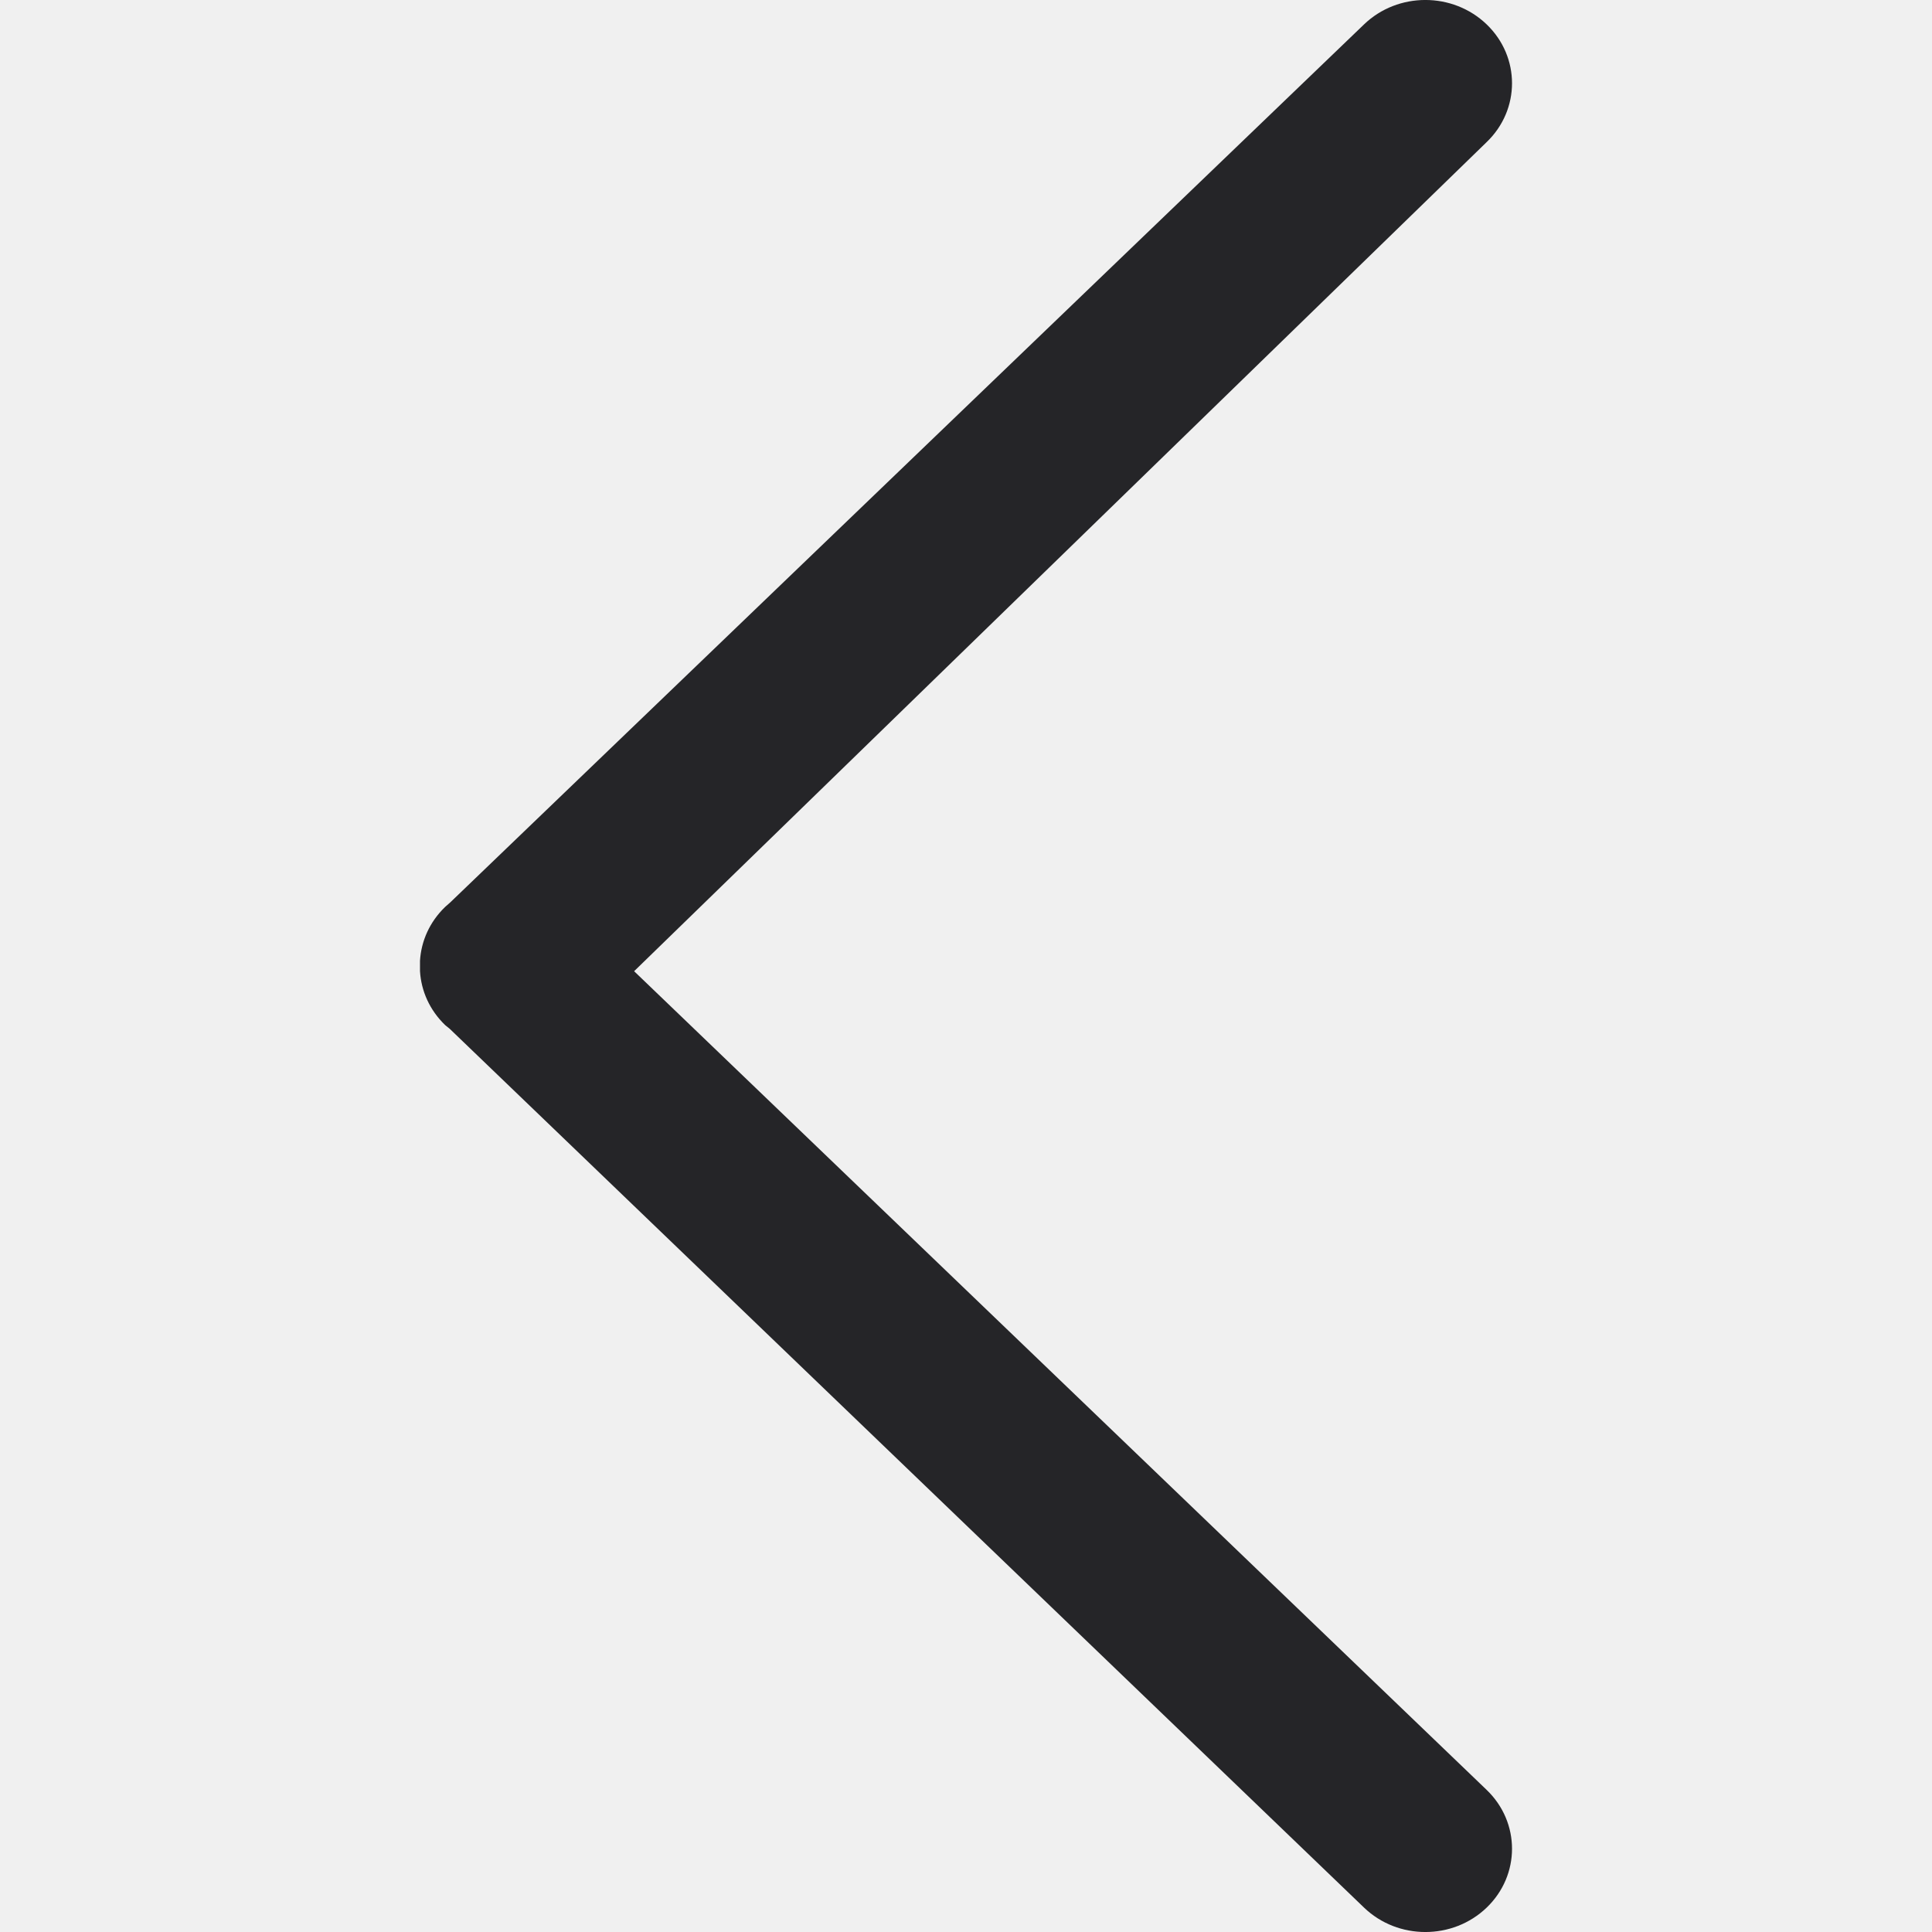
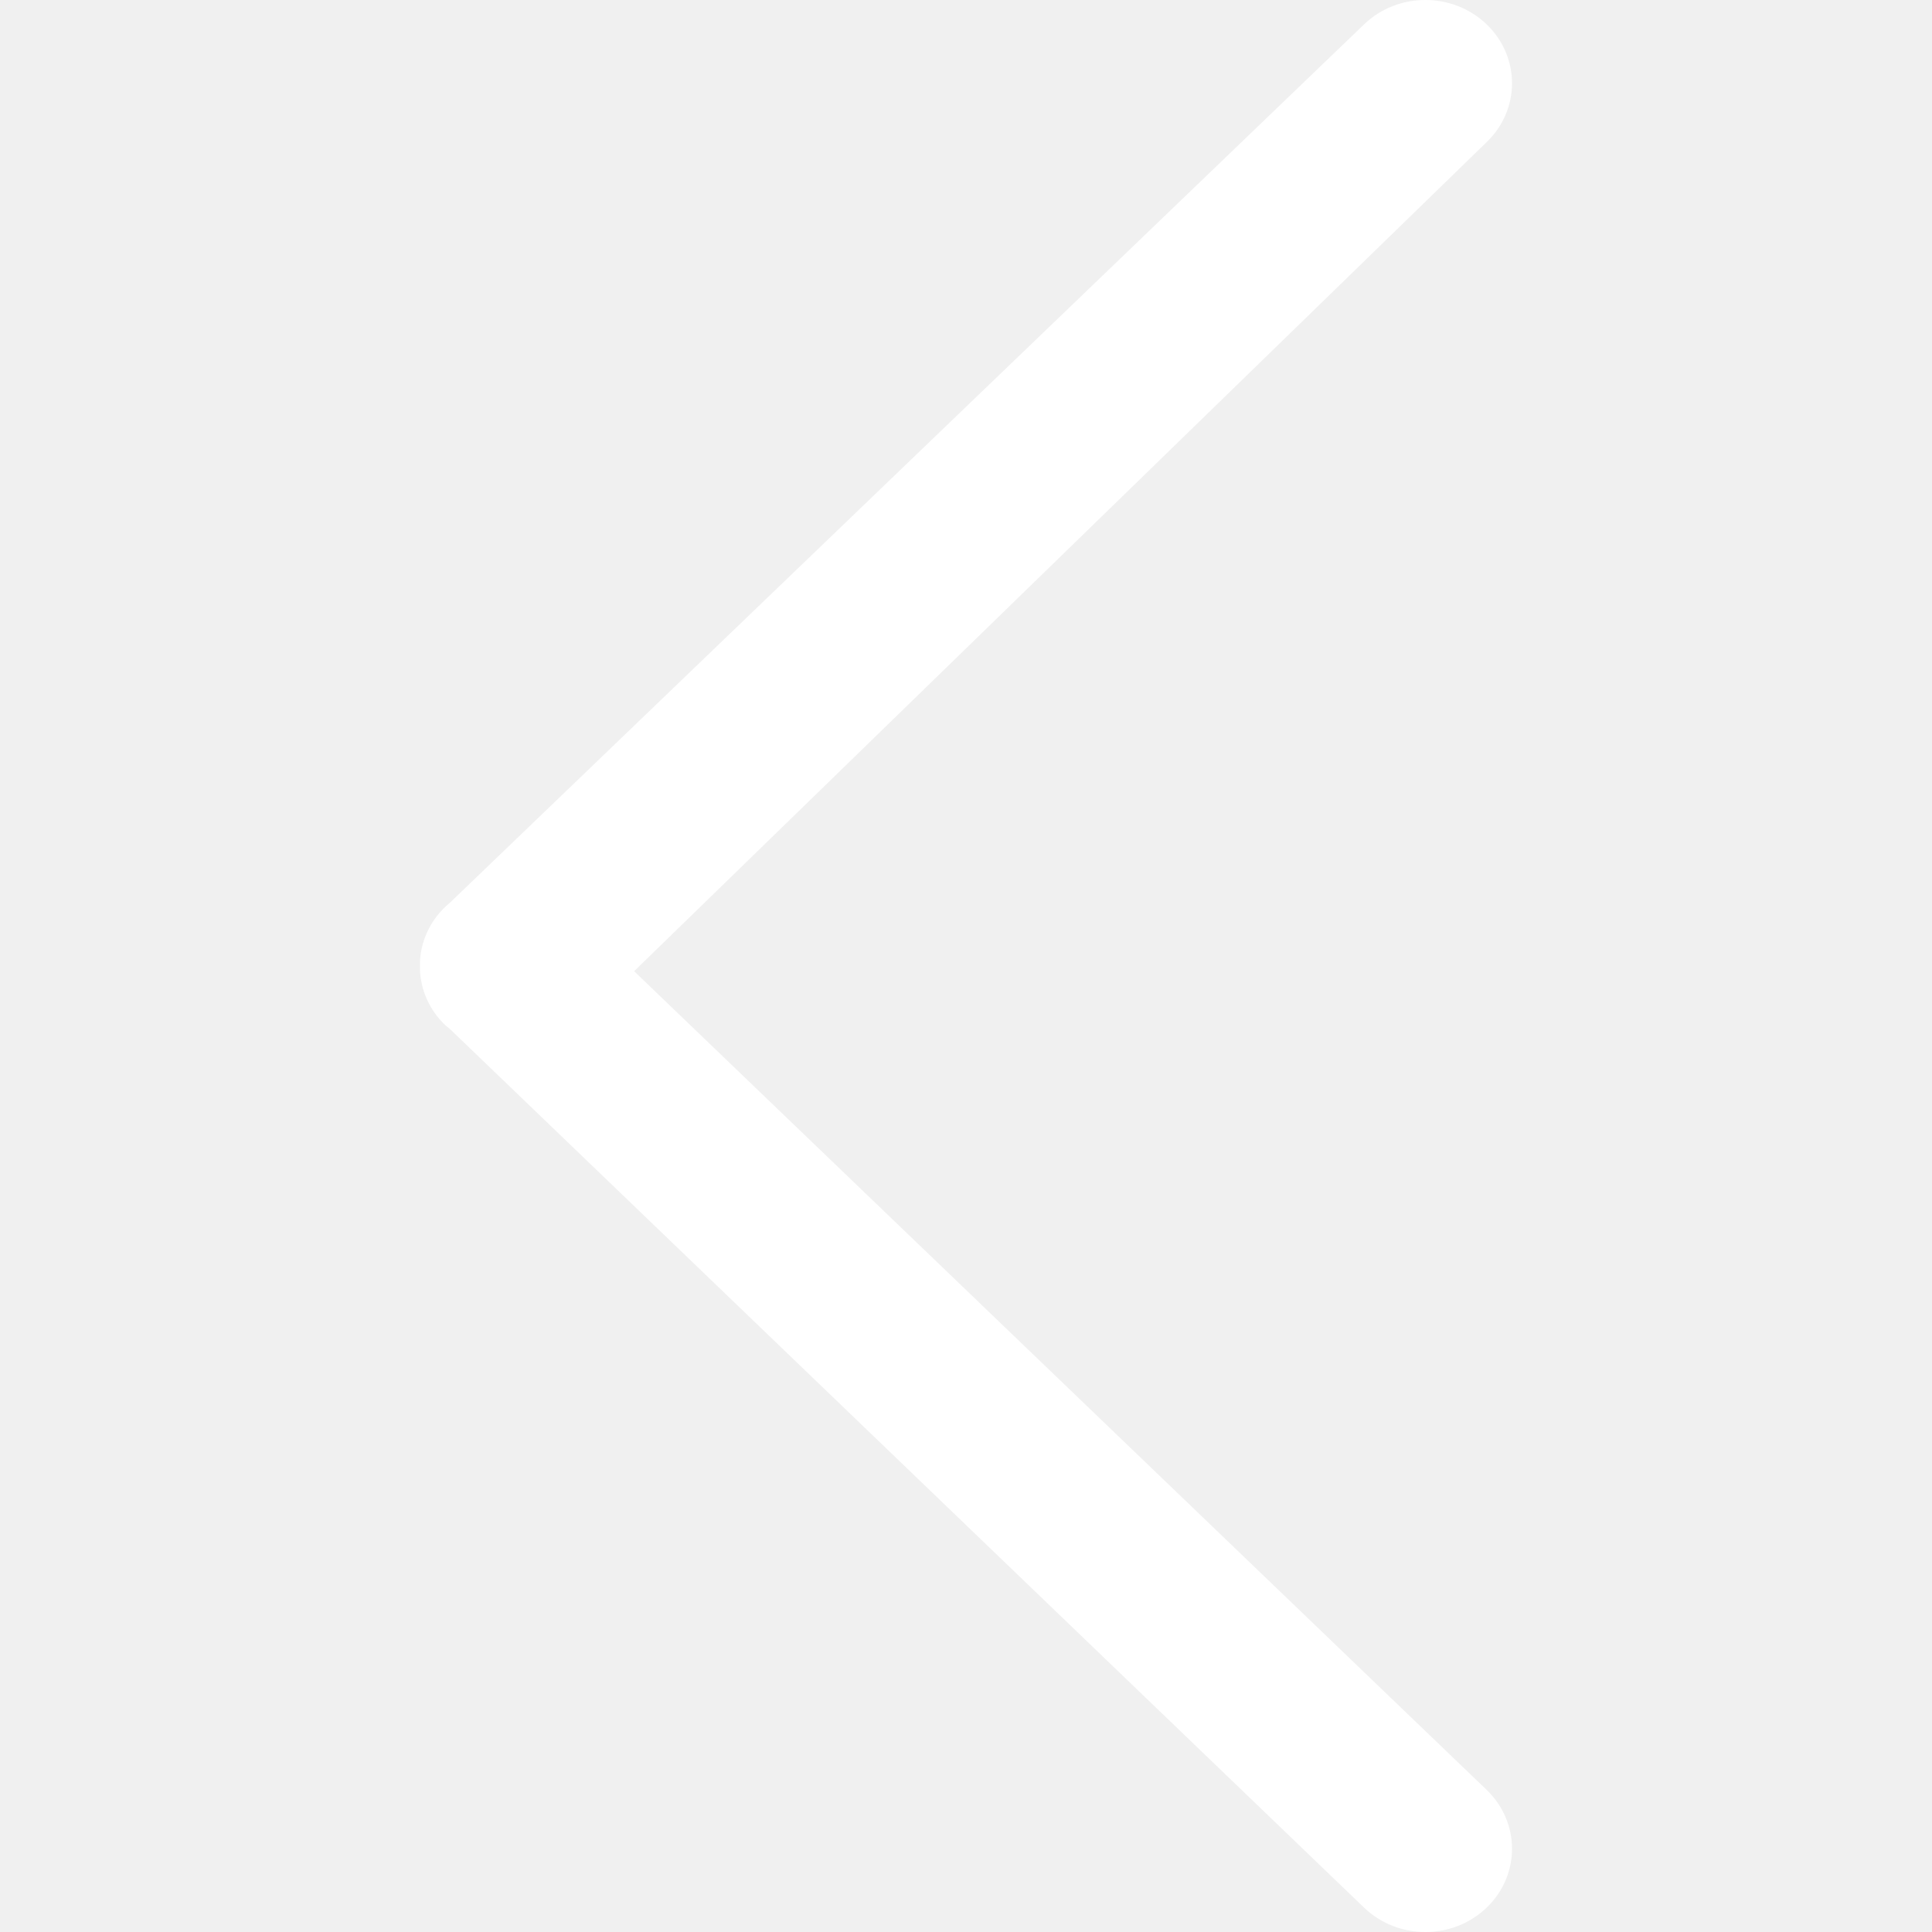
<svg xmlns="http://www.w3.org/2000/svg" width="800px" height="800px" viewBox="-5 0 23 23" version="1.1">
  <g id="icons" stroke="none" stroke-width="1" fill="none" fill-rule="evenodd">
-     <g id="ui-gambling-website-lined-icnos-casinoshunter" transform="translate(-614, -159)" fill="#252528" fill-rule="nonzero">
+     <g id="ui-gambling-website-lined-icnos-casinoshunter" transform="translate(-614, -159)" fill="#fff" fill-rule="nonzero">
      <g id="square-filled" transform="translate(50, 120)">
        <path d="M565.761,39.29 L576.639,49.742 L576.7,49.796 C576.886,49.975 576.986,50.204 577,50.438 L577,50.562 C576.986,50.796 576.886,51.025 576.7,51.204 L576.646,51.248 L565.761,61.71 C565.358,62.097 564.705,62.097 564.302,61.71 C563.899,61.323 563.899,60.695 564.302,60.308 L574.451,50.562 L564.302,40.692 C563.899,40.305 563.899,39.677 564.302,39.29 C564.705,38.903 565.358,38.903 565.761,39.29 Z" id="left" transform="translate(570.5, 50.5) scale(-1, 1) translate(-570.5, -50.5) ">

</path>
      </g>
    </g>
  </g>
</svg>
